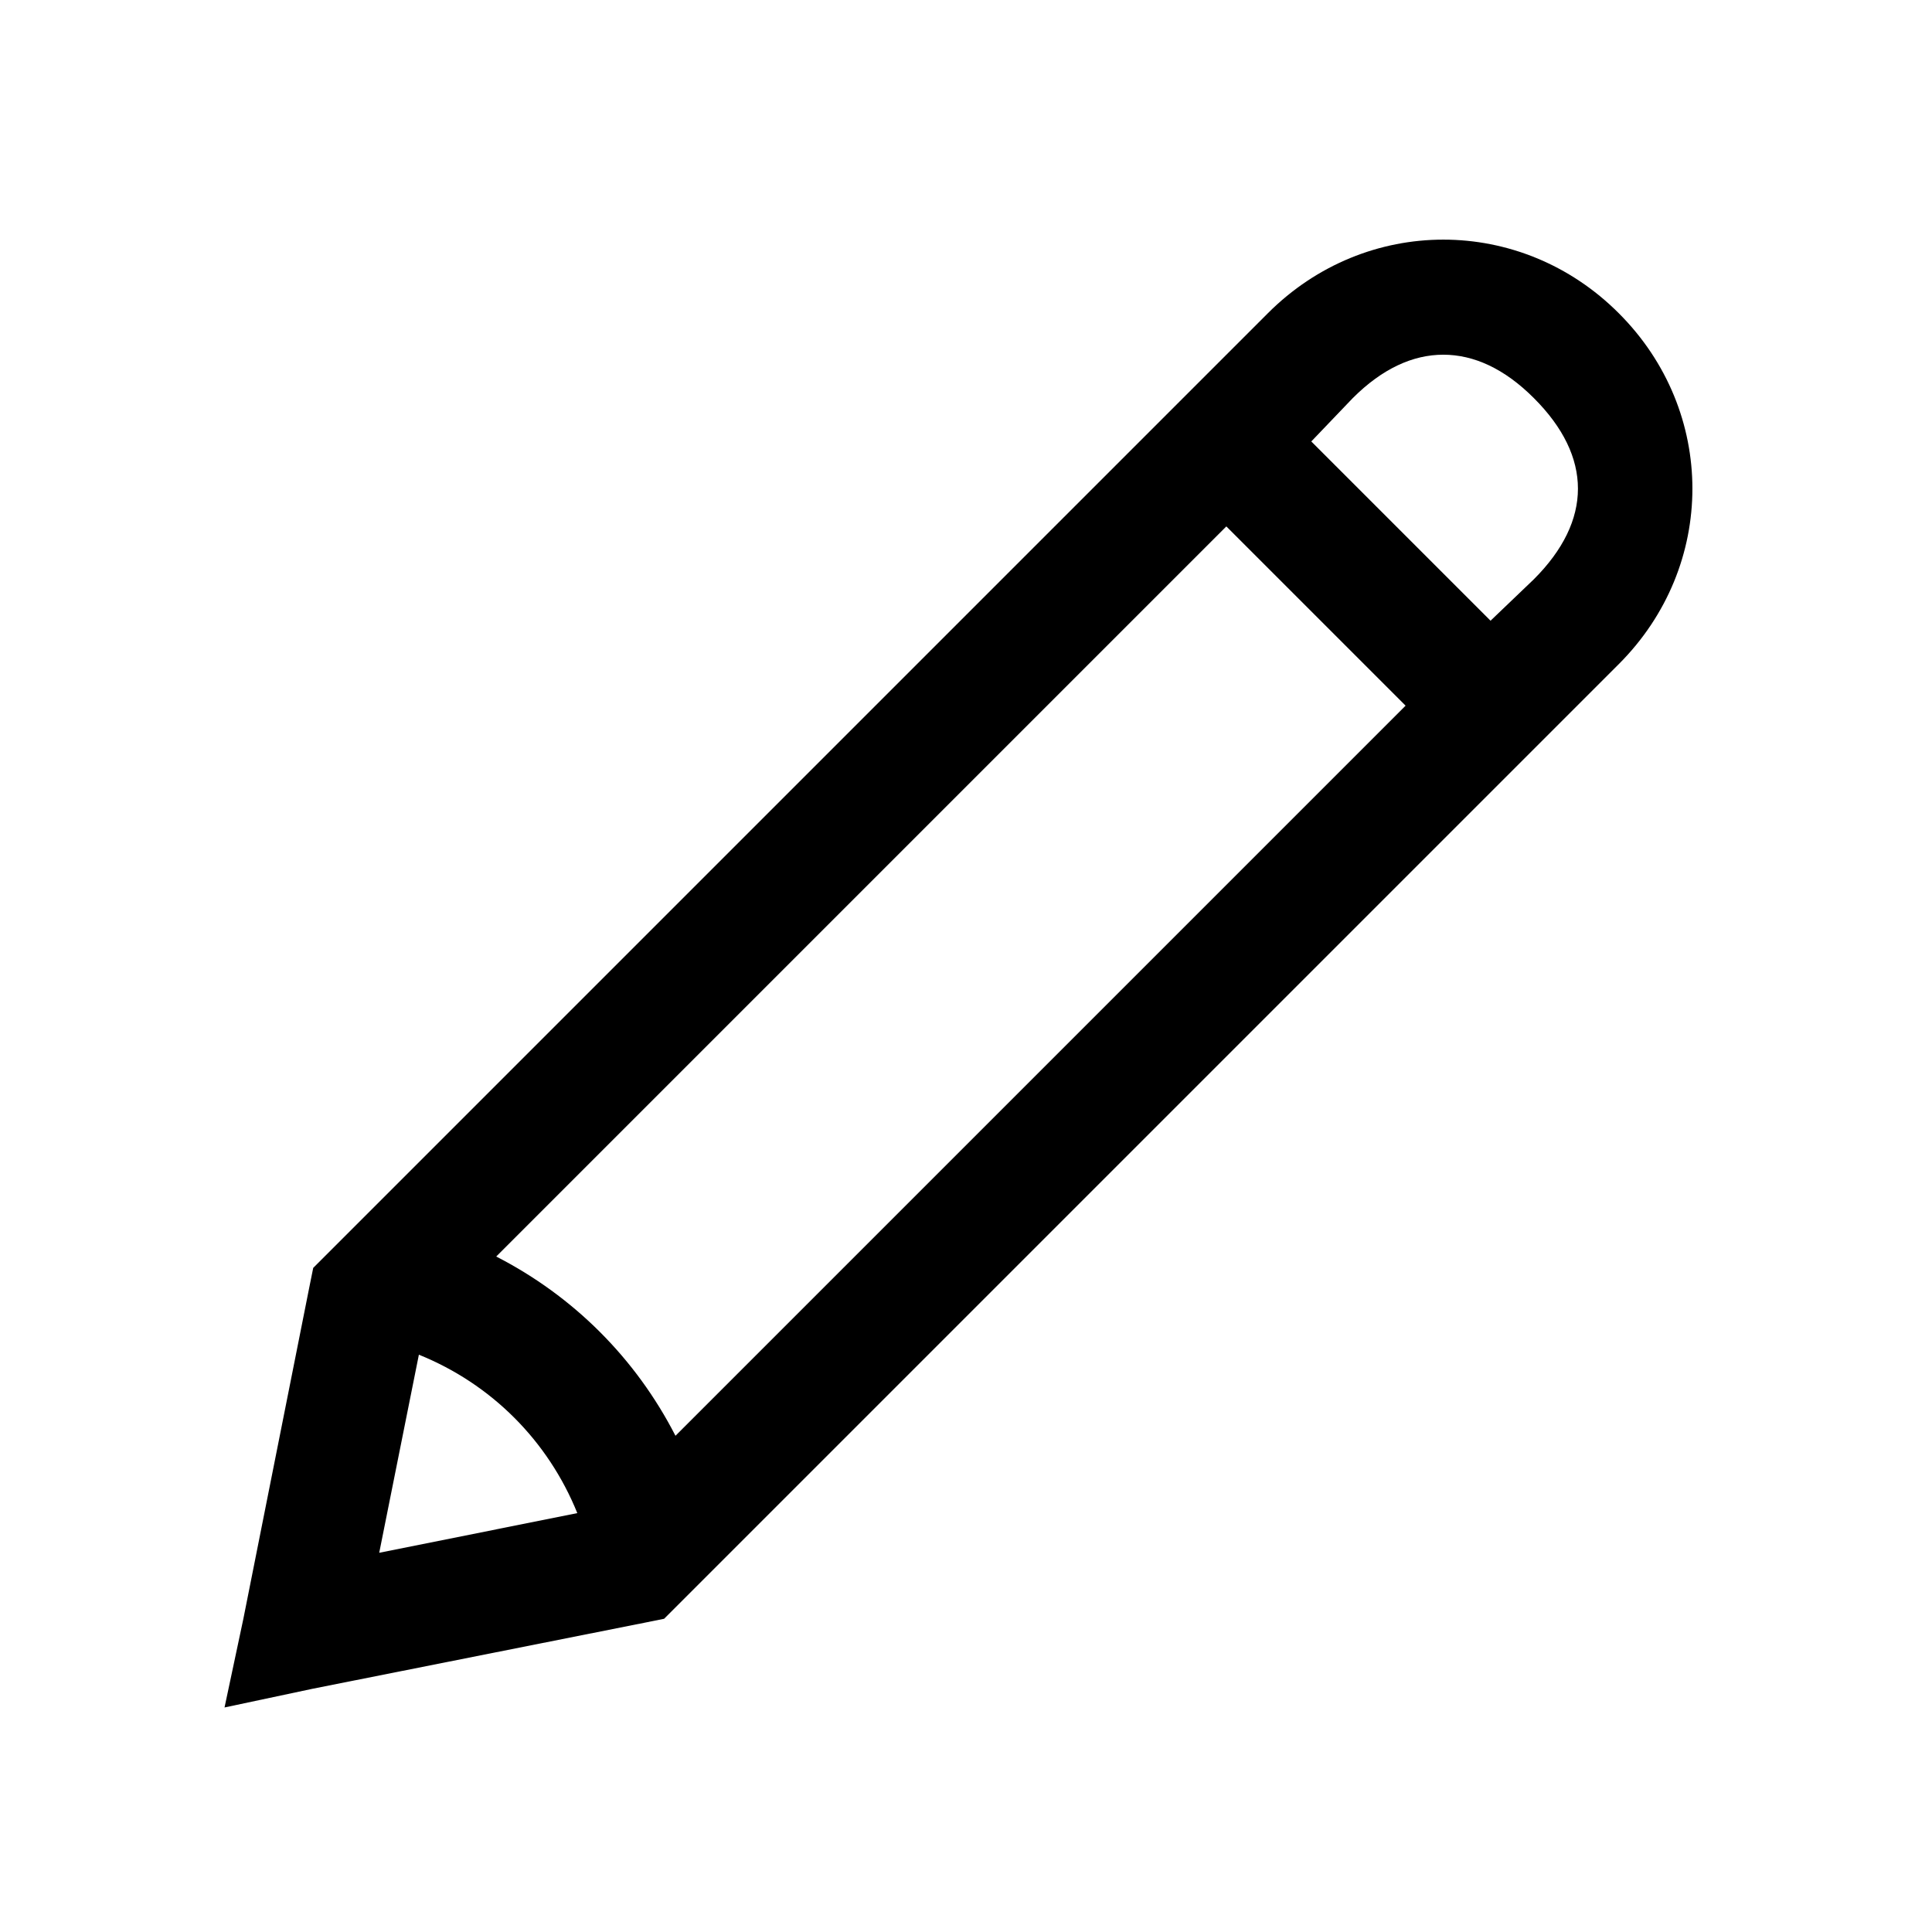
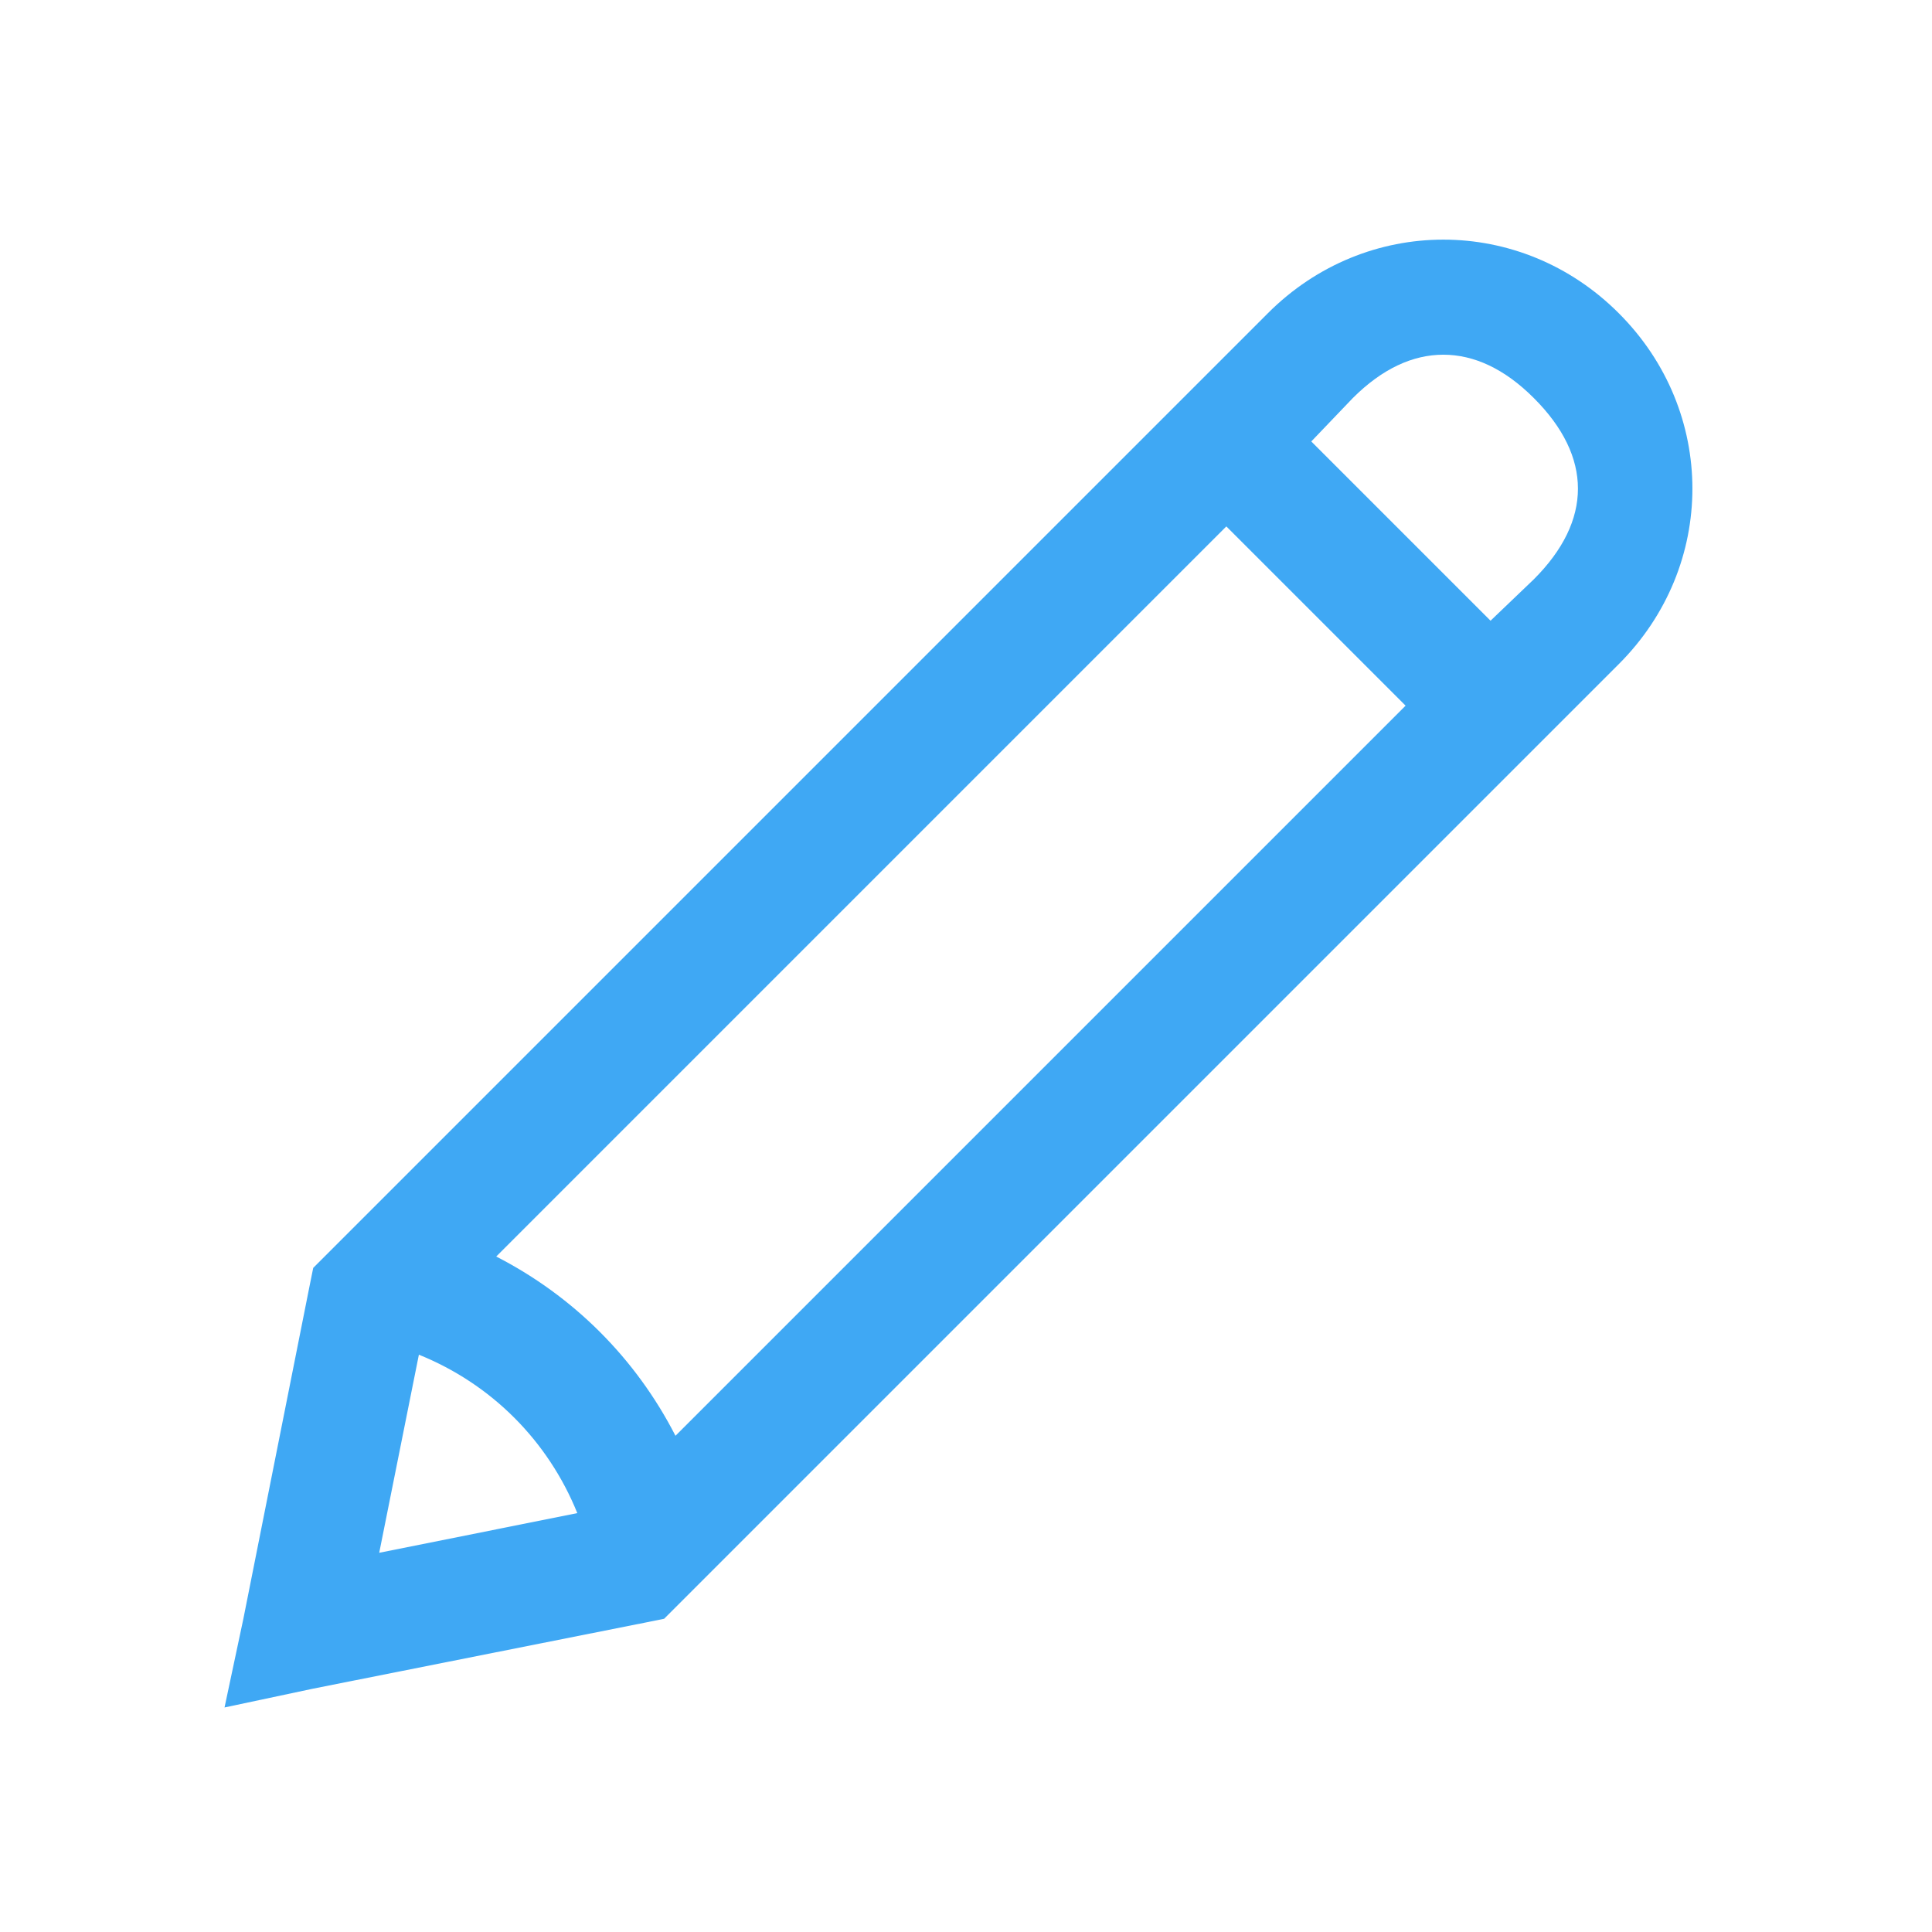
- <svg xmlns="http://www.w3.org/2000/svg" viewBox="0 0 32 32">
+ <svg xmlns="http://www.w3.org/2000/svg" fill="#3FA8F4" viewBox="0 0 32 32">
  <path d="M 23.906 3.969 C 22.859 3.969 21.812 4.375 21 5.188 L 5.188 21 L 5.125 21.312 L 4.031 26.812 L 3.719 28.281 L 5.188 27.969 L 10.688 26.875 L 11 26.812 L 26.812 11 C 28.438 9.375 28.438 6.812 26.812 5.188 C 26 4.375 24.953 3.969 23.906 3.969 Z M 23.906 5.875 C 24.41 5.875 24.918 6.105 25.406 6.594 C 26.379 7.566 26.379 8.621 25.406 9.594 L 24.688 10.281 L 21.719 7.312 L 22.406 6.594 C 22.895 6.105 23.402 5.875 23.906 5.875 Z M 20.312 8.719 L 23.281 11.688 L 11.188 23.781 C 10.531 22.5 9.5 21.469 8.219 20.812 Z M 6.938 22.438 C 8.137 22.922 9.078 23.863 9.562 25.062 L 6.281 25.719 Z" />
</svg>
